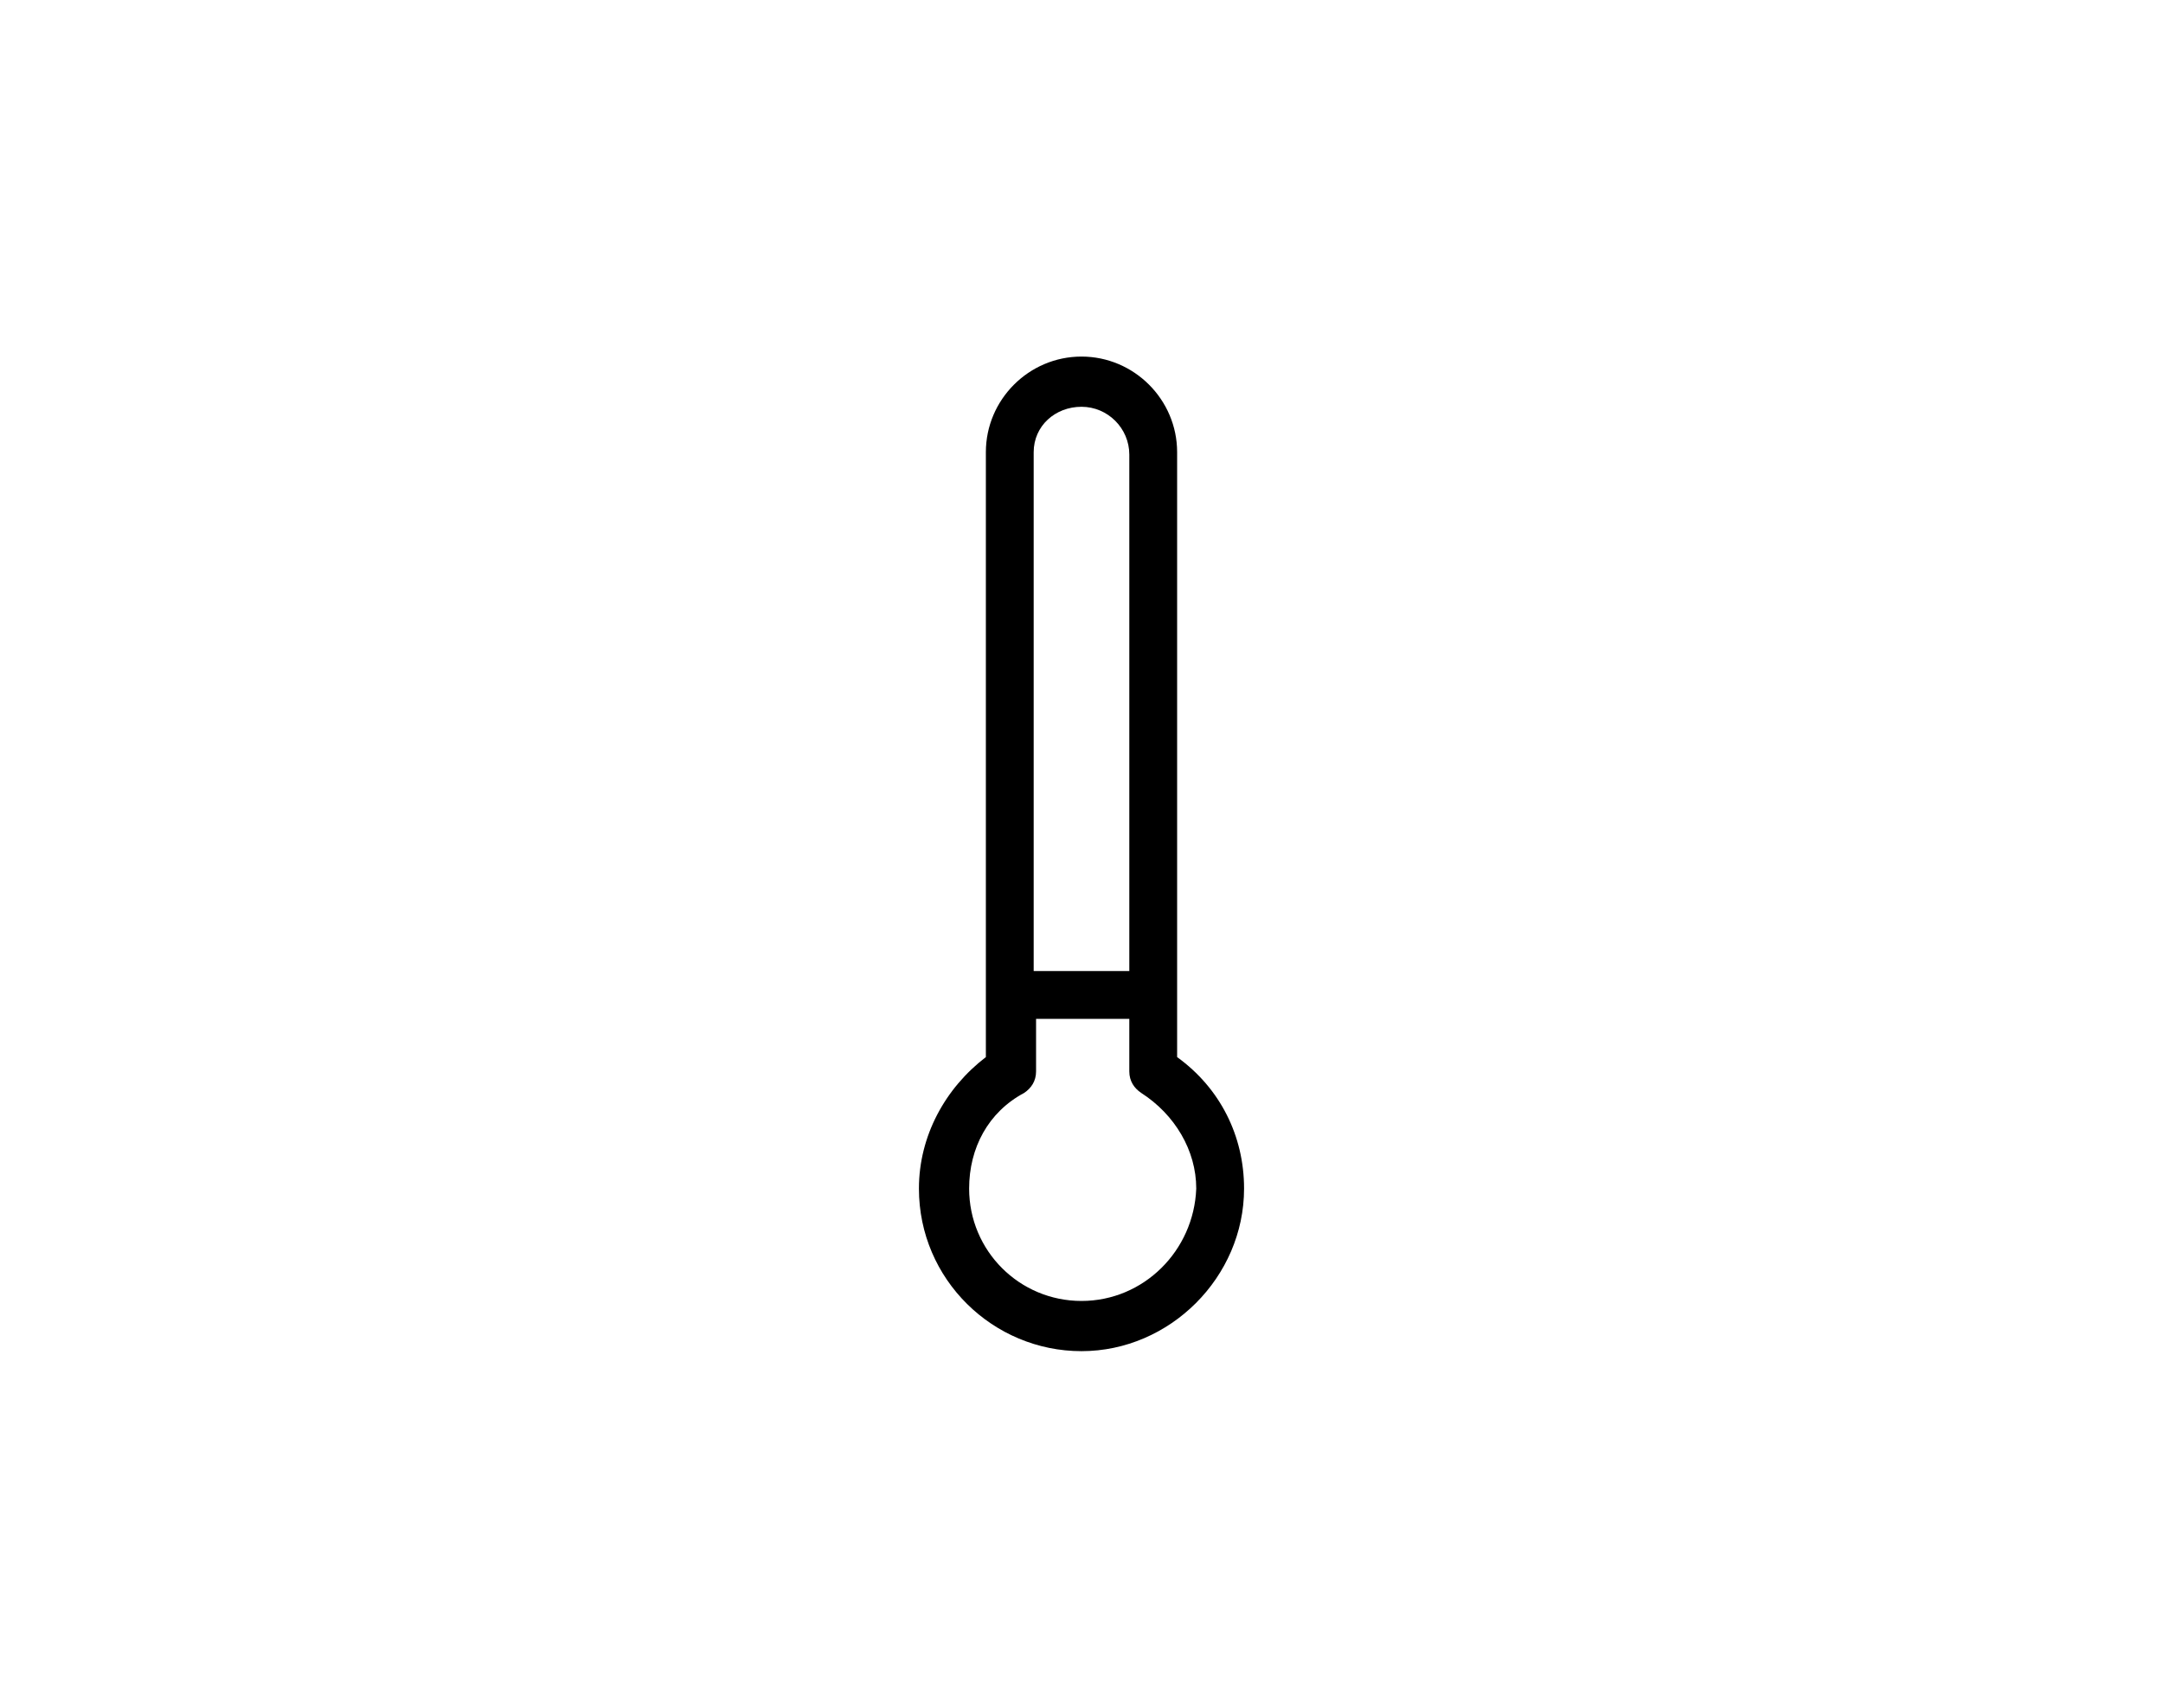
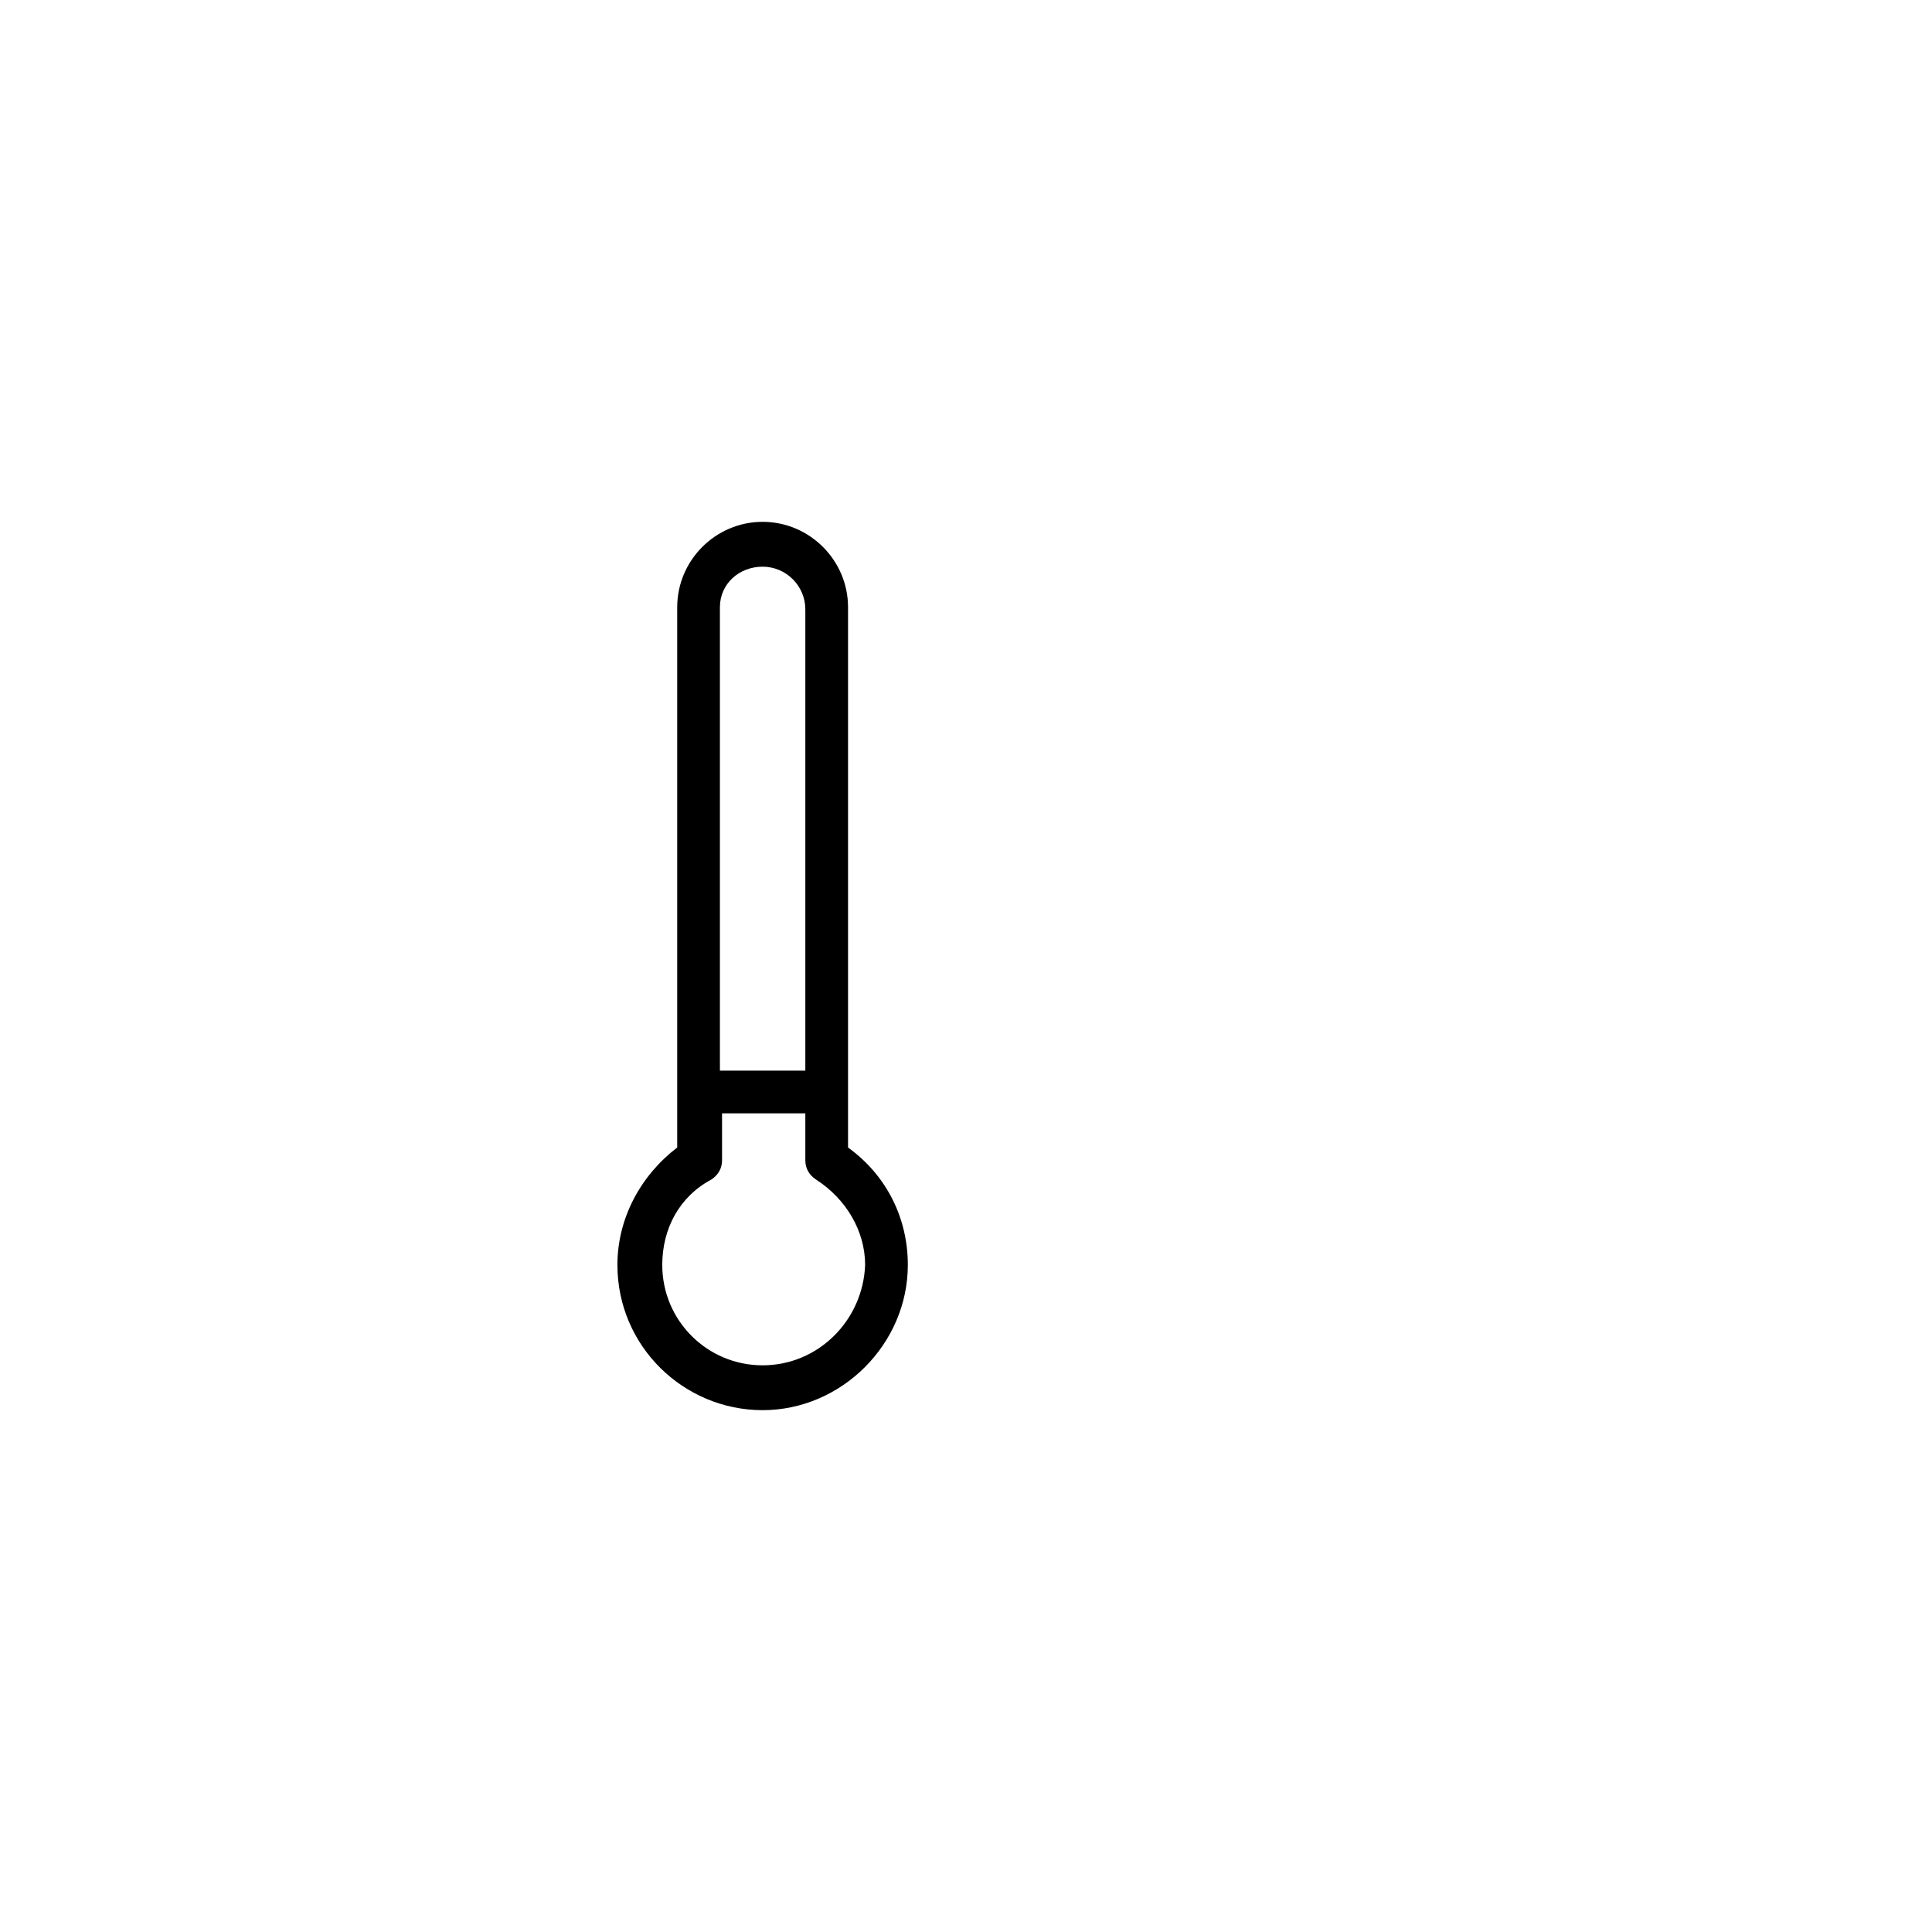
- <svg xmlns="http://www.w3.org/2000/svg" version="1.1" id="Layer_1" x="0px" y="0px" width="538.583px" height="425.197px" viewBox="-56.693 0 538.583 425.197" enable-background="new -56.693 0 538.583 425.197" xml:space="preserve">
+ <svg xmlns="http://www.w3.org/2000/svg" version="1.1" id="Layer_1" x="0px" y="0px" width="538.582px" height="538.583px" viewBox="0 -56.693 538.582 538.583" enable-background="new 0 -56.693 538.582 538.583" xml:space="preserve">
  <g>
-     <path d="M236.409,263.198V112.592c0-13.097-10.715-23.812-23.811-23.812c-13.097,0-23.812,10.715-23.812,23.812v150.606   c-10.12,7.738-16.668,19.645-16.668,32.74c0,22.621,18.453,40.479,40.479,40.479c22.025,0,40.479-18.455,40.479-40.479   C253.077,282.841,247.124,270.937,236.409,263.198z M212.598,101.282c6.547,0,11.905,5.357,11.905,11.905v128.58h-23.811V112.592   C200.693,106.043,206.051,101.282,212.598,101.282z M212.598,323.917c-15.479,0-27.979-12.502-27.979-27.979   c0-10.119,4.762-19.049,13.691-23.812c1.785-1.189,2.976-2.977,2.976-5.357v-13.096h23.216v13.098c0,2.381,1.19,4.166,2.977,5.357   c8.334,5.357,13.691,14.285,13.691,23.811C240.577,311.415,228.075,323.917,212.598,323.917z" />
+     <path d="M236.409,263.198V112.592c0-13.097-10.716-23.812-23.812-23.812c-13.097,0-23.812,10.715-23.812,23.812v150.606   c-10.12,7.738-16.668,19.645-16.668,32.74c0,22.621,18.452,40.479,40.479,40.479c22.025,0,40.479-18.455,40.479-40.479   C253.077,282.841,247.124,270.937,236.409,263.198z M212.598,101.282c6.547,0,11.905,5.357,11.905,11.905v128.58h-23.812V112.592   C200.693,106.043,206.051,101.282,212.598,101.282z M212.598,323.917c-15.479,0-27.979-12.502-27.979-27.979   c0-10.119,4.762-19.049,13.69-23.812c1.785-1.189,2.977-2.977,2.977-5.357v-13.096h23.216v13.098c0,2.381,1.189,4.166,2.977,5.357   c8.334,5.357,13.691,14.285,13.691,23.811C240.577,311.415,228.075,323.917,212.598,323.917z" />
  </g>
</svg>
